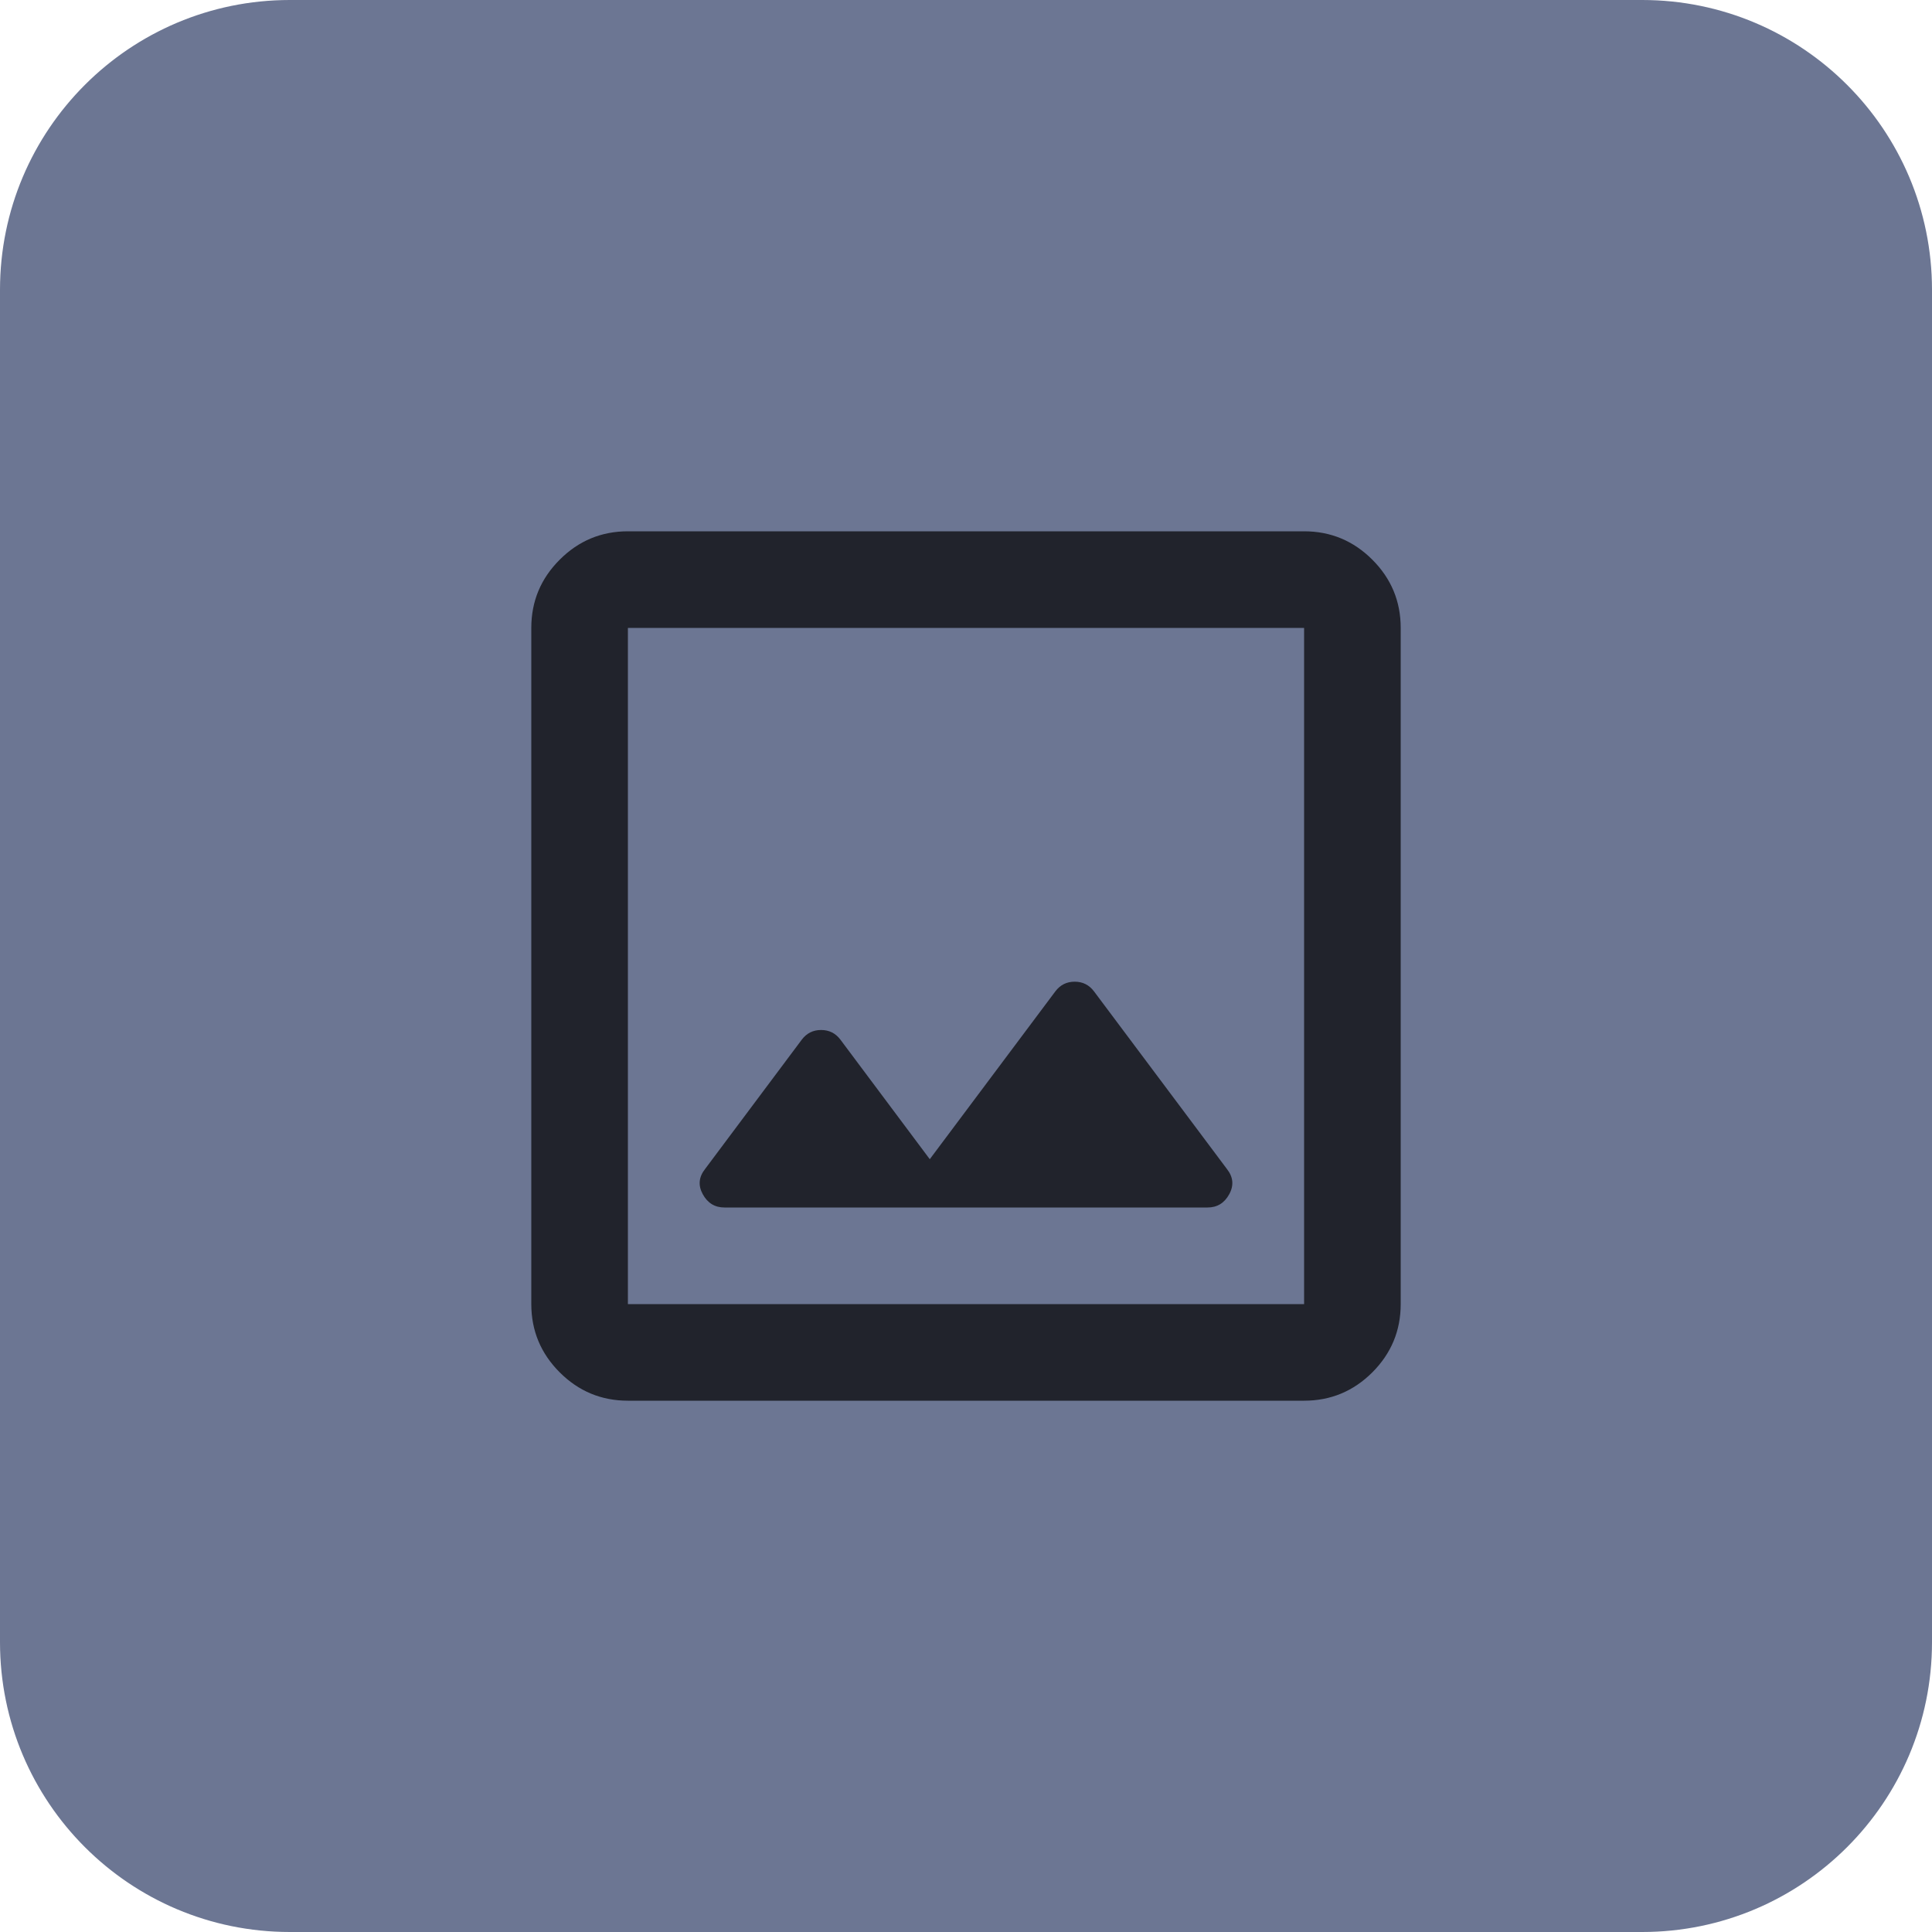
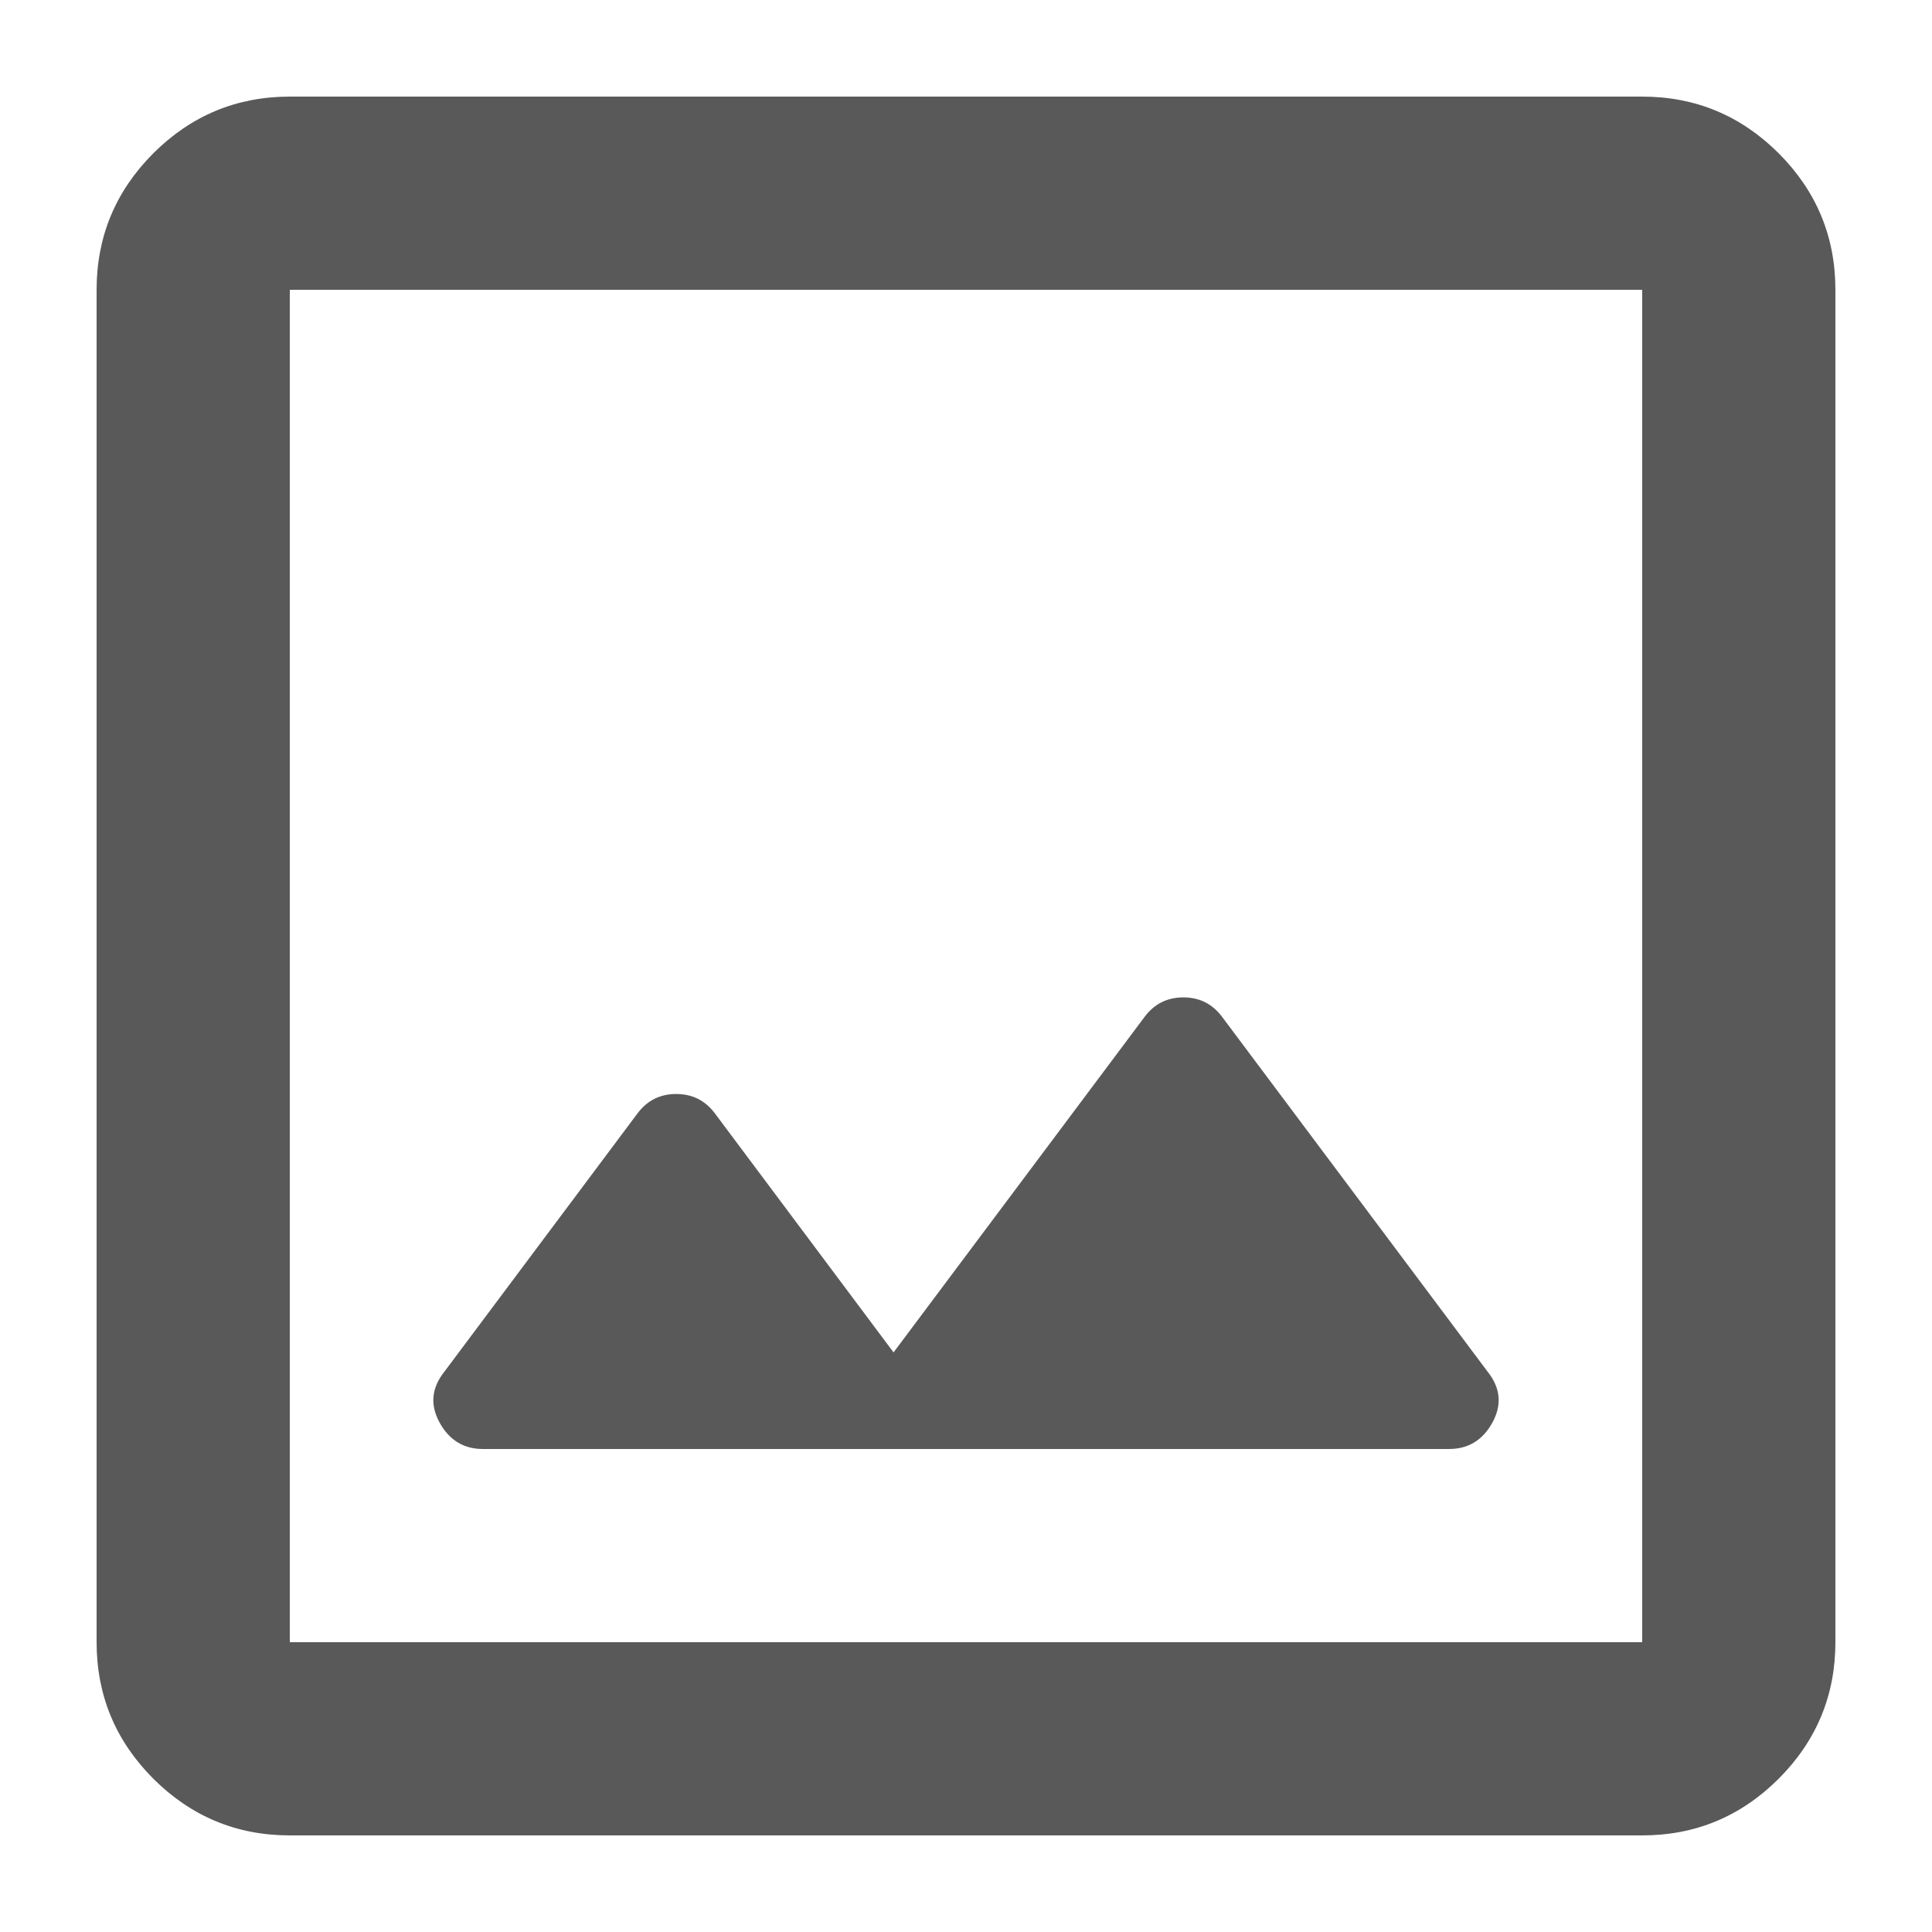
- <svg xmlns="http://www.w3.org/2000/svg" width="40" height="40" viewBox="0 0 40 40" fill="none">
-   <rect x="0.5" y="0.5" width="39" height="39" rx="5.5" fill="#6c7693" />
-   <rect x="0.5" y="0.5" width="39" height="39" rx="5.5" stroke="#6c7693" />
-   <path d="M13 29C12.45 29 11.979 28.804 11.588 28.413C11.196 28.021 11 27.55 11 27V13C11 12.45 11.196 11.979 11.588 11.588C11.979 11.196 12.45 11 13 11H27C27.55 11 28.021 11.196 28.413 11.588C28.804 11.979 29 12.45 29 13V27C29 27.55 28.804 28.021 28.413 28.413C28.021 28.804 27.55 29 27 29H13ZM13 27H27V13H13V27ZM15 25H25C25.2 25 25.35 24.908 25.45 24.725C25.55 24.542 25.533 24.367 25.4 24.2L22.65 20.525C22.55 20.392 22.417 20.325 22.25 20.325C22.083 20.325 21.95 20.392 21.85 20.525L19.25 24L17.4 21.525C17.3 21.392 17.167 21.325 17 21.325C16.833 21.325 16.7 21.392 16.6 21.525L14.6 24.2C14.467 24.367 14.45 24.542 14.55 24.725C14.65 24.908 14.8 25 15 25Z" fill="#21232c" />
+ <svg xmlns="http://www.w3.org/2000/svg" width="20" height="20" viewBox="0 0 20 20" fill="none">
+   <path d="M3 19C2.45 19 1.979 18.804 1.587 18.413C1.196 18.021 1 17.55 1 17V3C1 2.45 1.196 1.979 1.587 1.587C1.979 1.196 2.45 1 3 1H17C17.55 1 18.021 1.196 18.413 1.587C18.804 1.979 19 2.45 19 3V17C19 17.55 18.804 18.021 18.413 18.413C18.021 18.804 17.55 19 17 19H3ZM3 17H17V3H3V17ZM5 15H15C15.2 15 15.35 14.908 15.45 14.725C15.55 14.542 15.533 14.367 15.4 14.2L12.65 10.525C12.55 10.392 12.417 10.325 12.25 10.325C12.083 10.325 11.95 10.392 11.85 10.525L9.25 14L7.4 11.525C7.3 11.392 7.167 11.325 7 11.325C6.833 11.325 6.7 11.392 6.6 11.525L4.6 14.2C4.467 14.367 4.45 14.542 4.55 14.725C4.65 14.908 4.8 15 5 15Z" fill="#595959" />
</svg>
